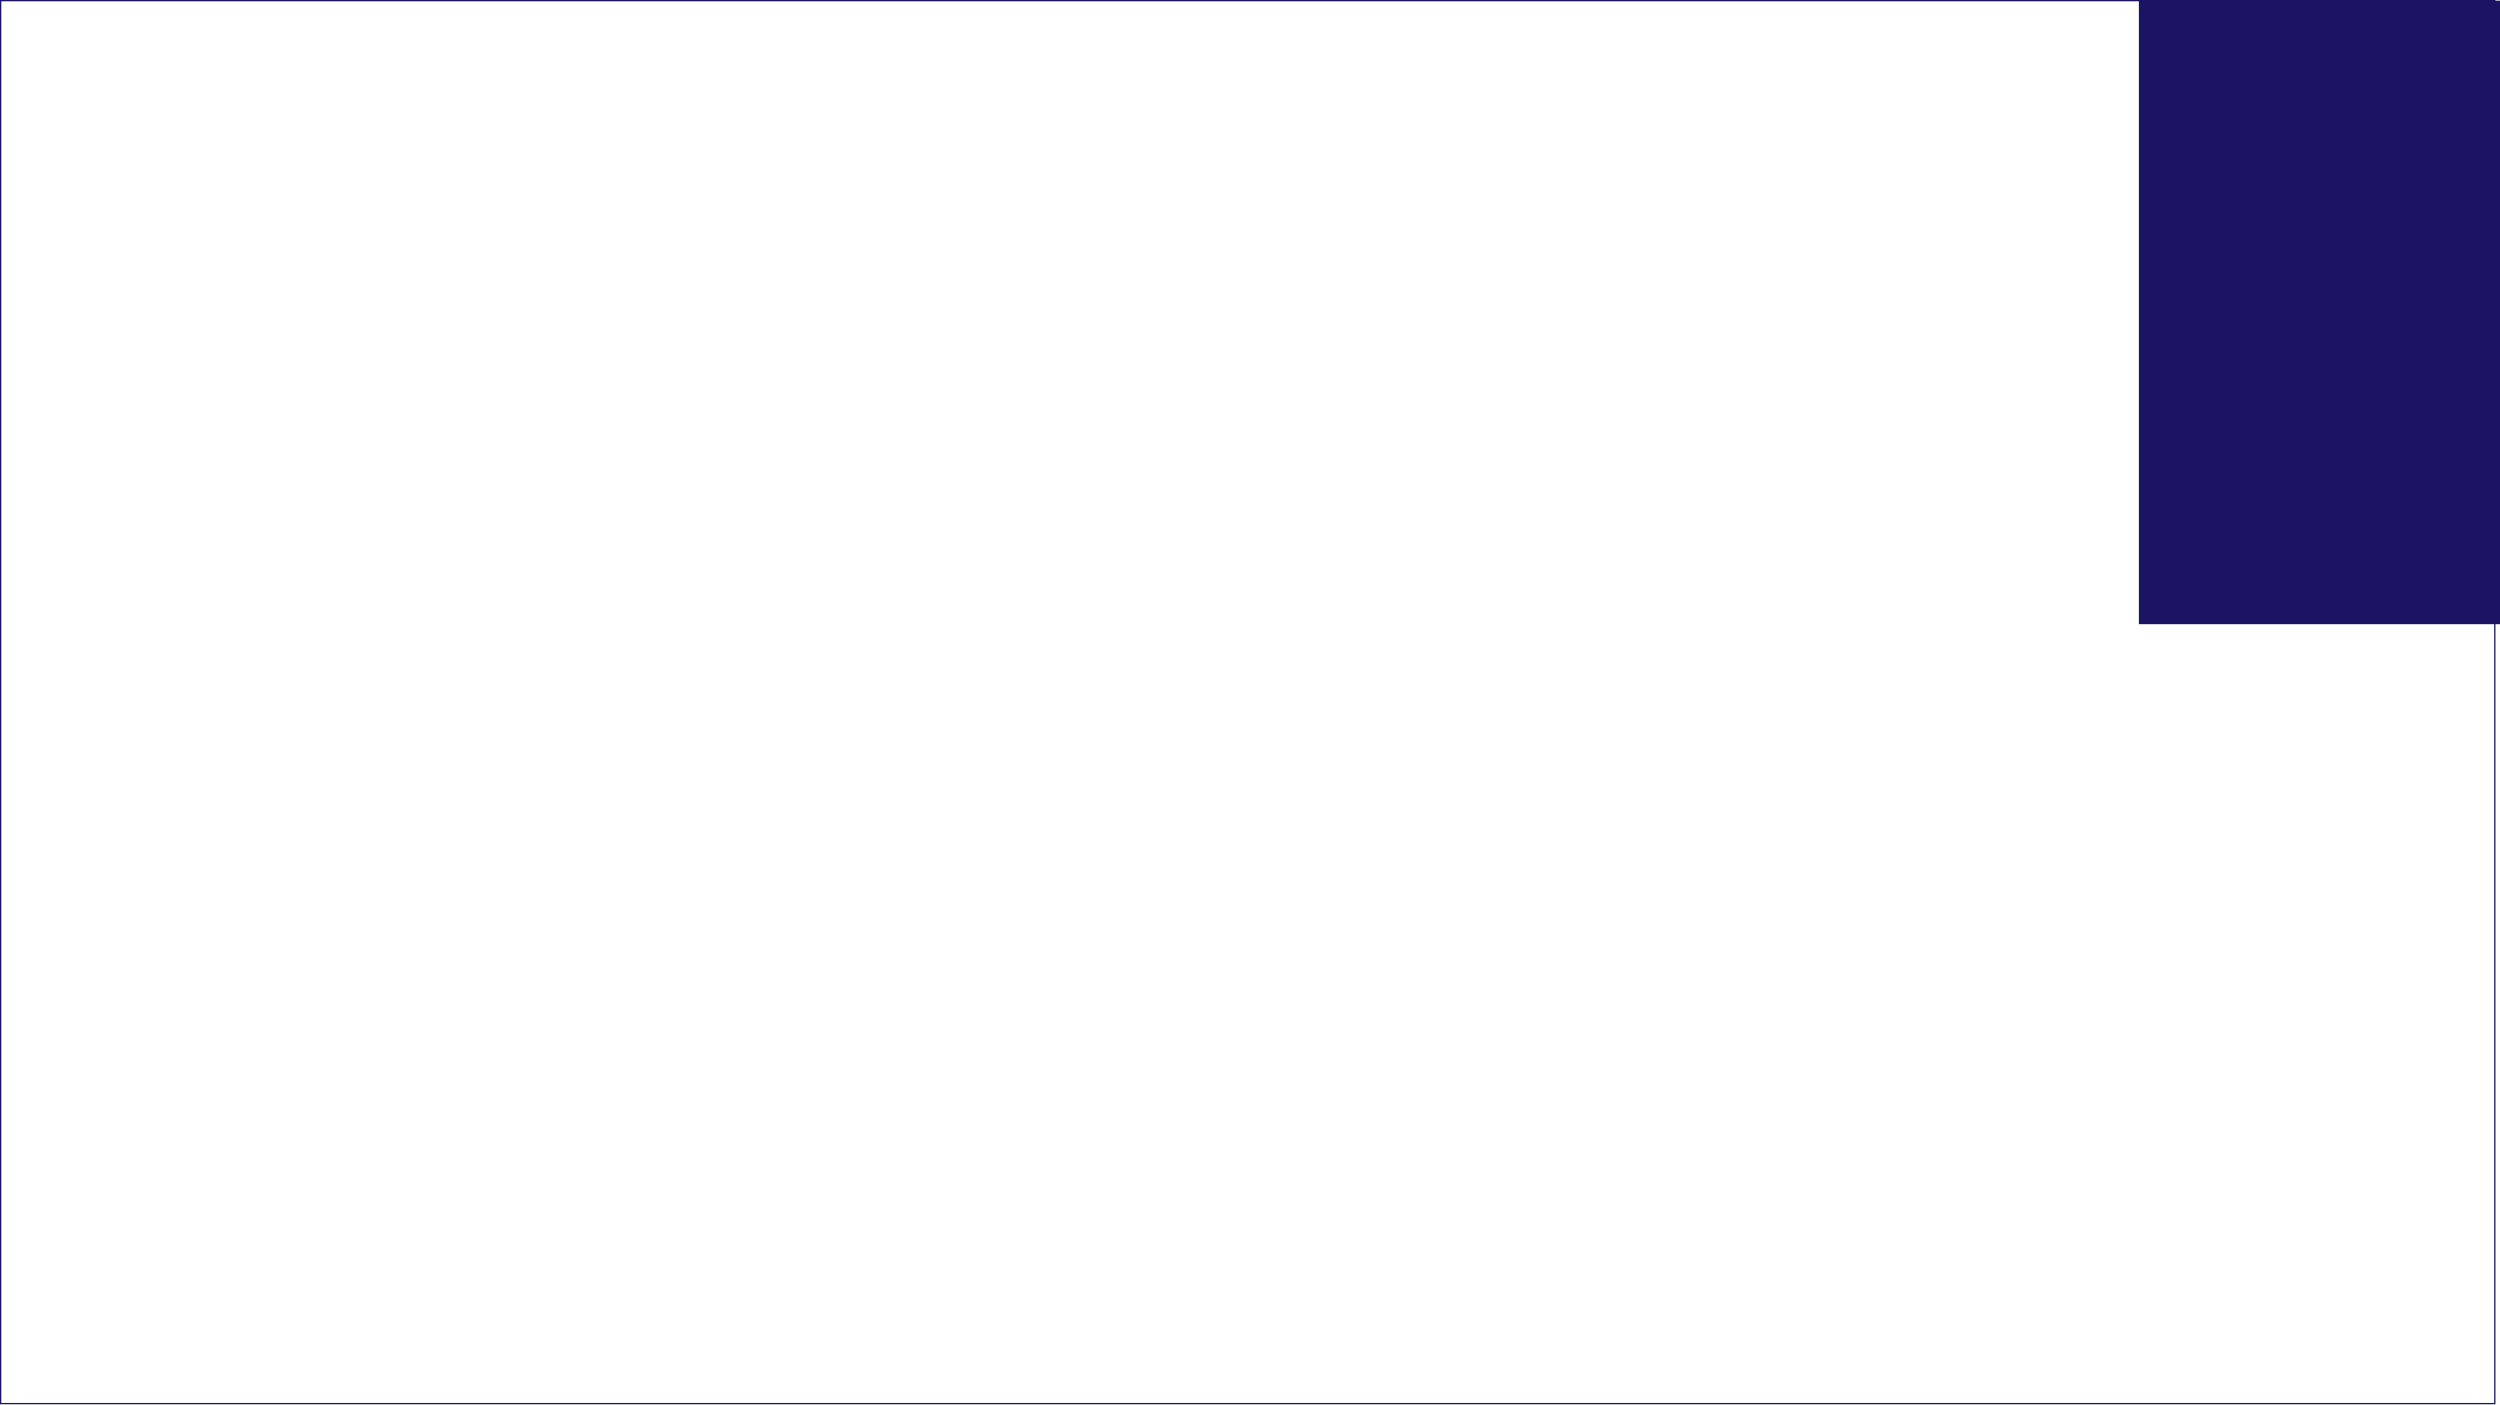
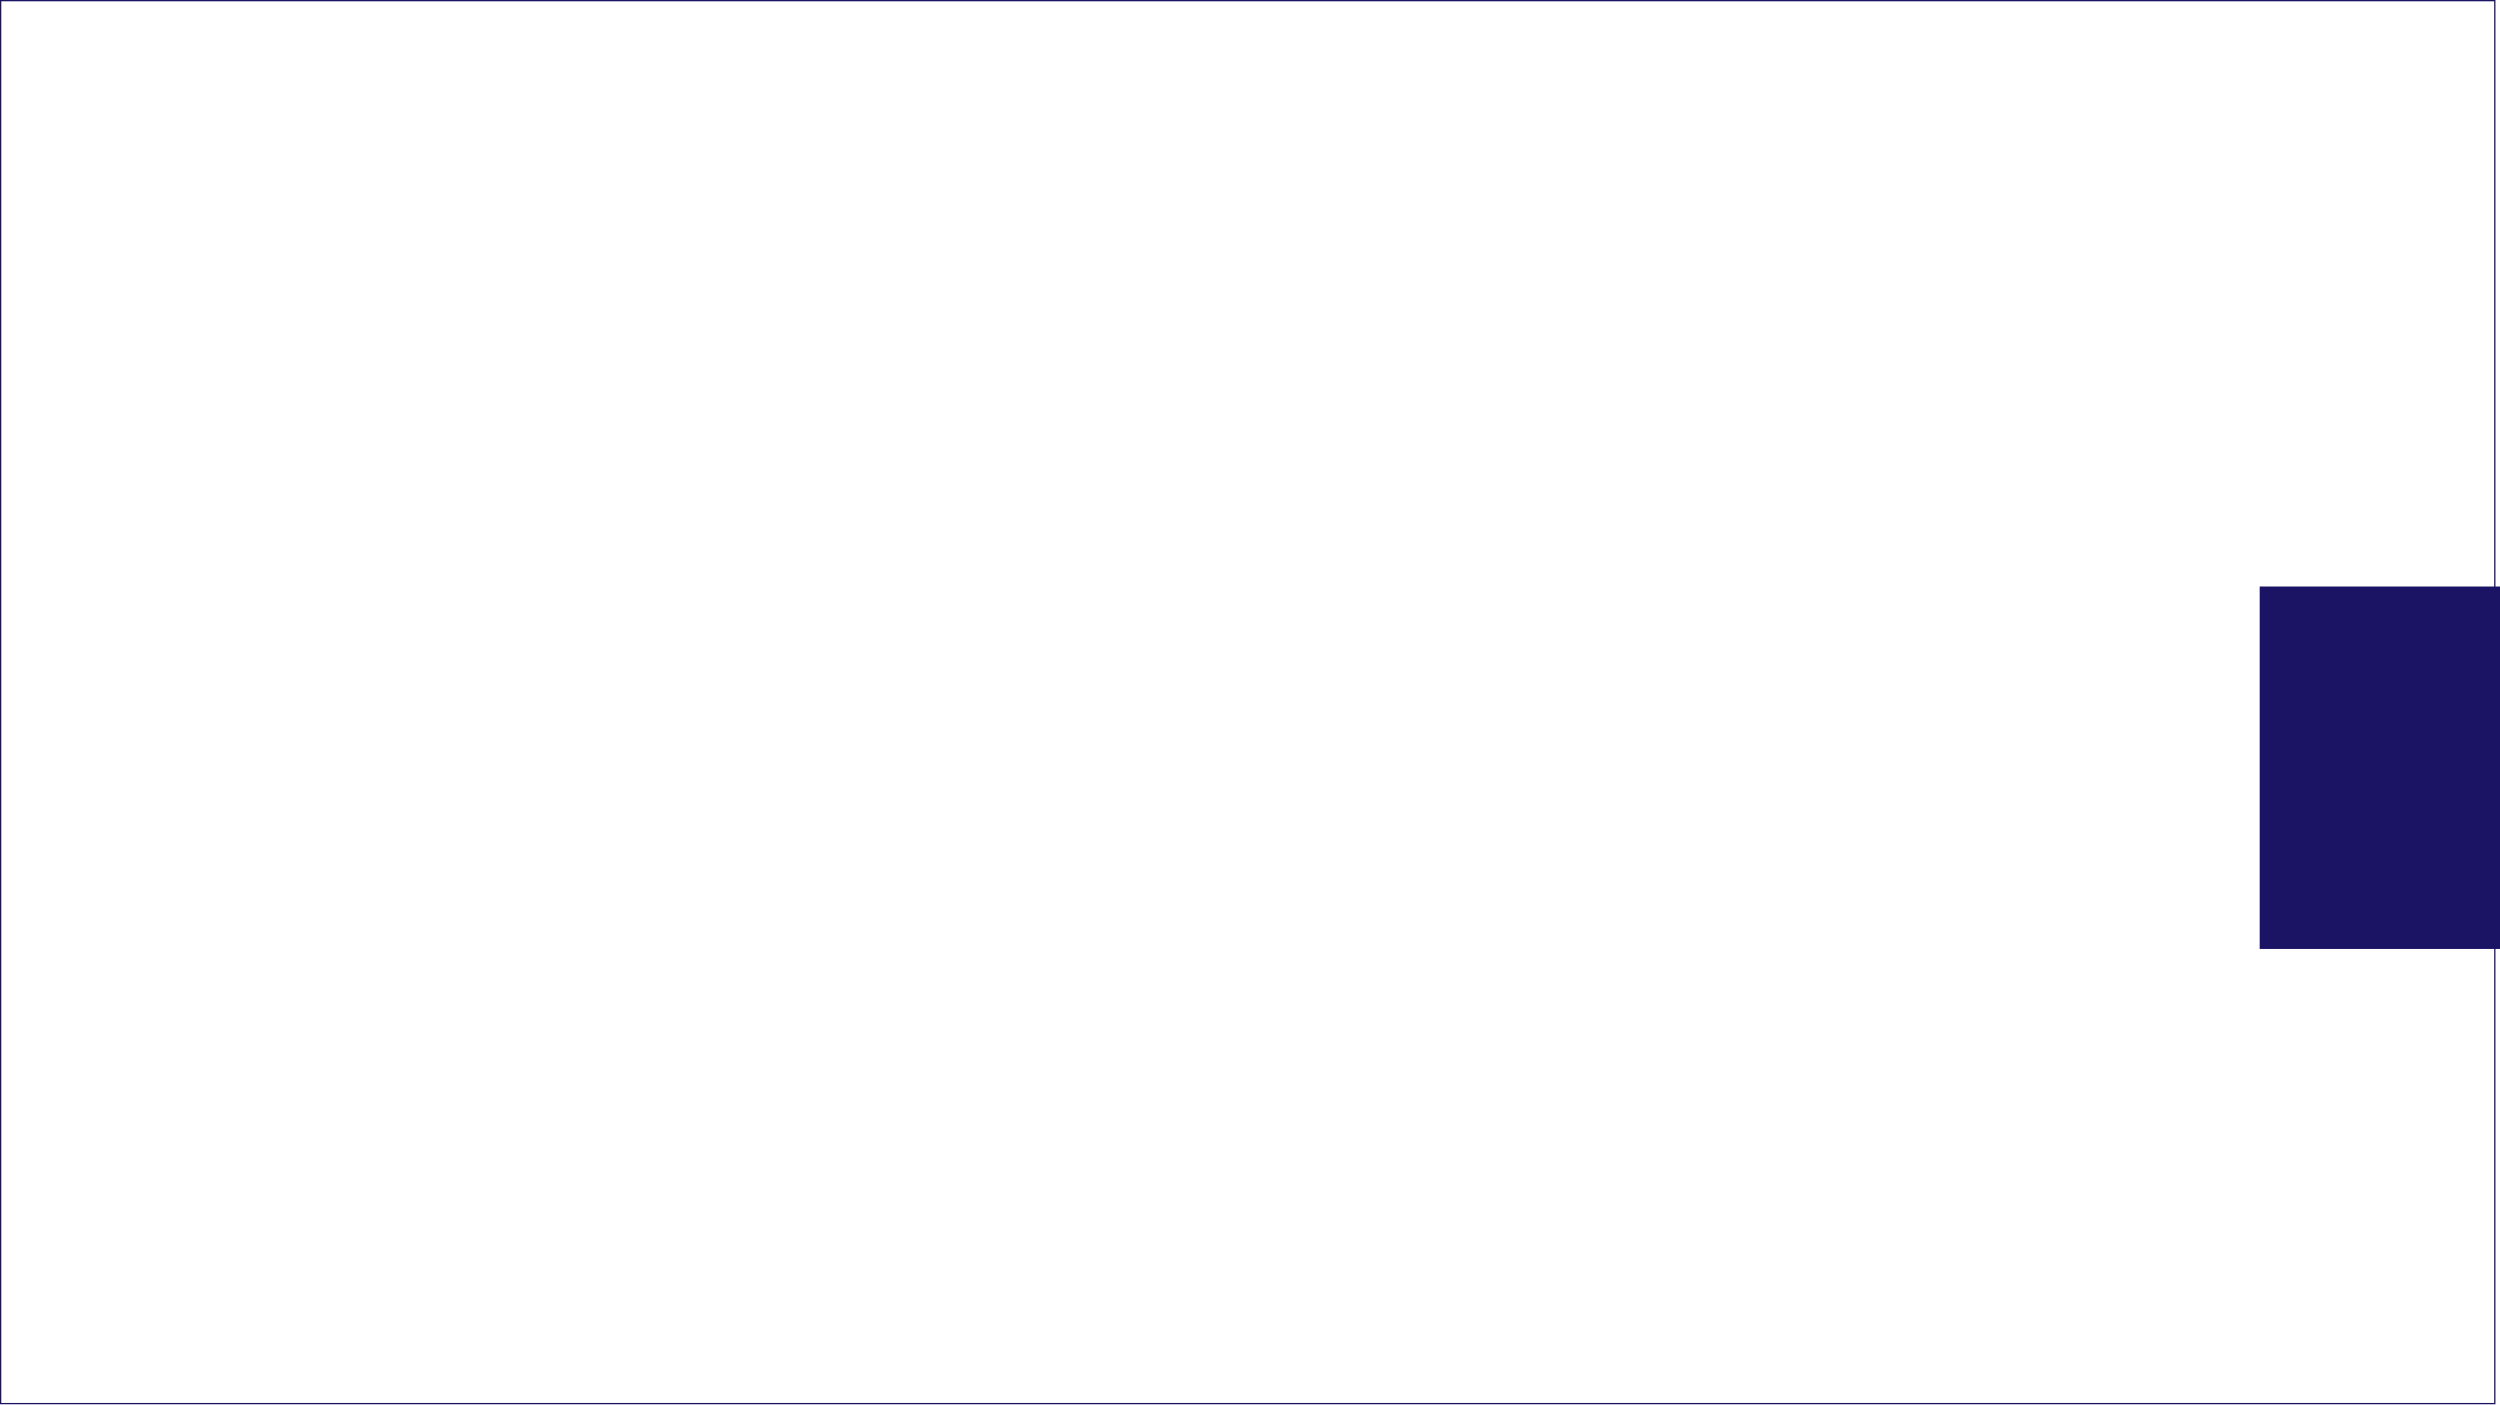
<svg xmlns="http://www.w3.org/2000/svg" width="1924.5" height="1081" viewBox="0 0 1924.5 1081">
-   <rect x="1646.5" y="0.5" width="278" height="480" style="fill:#1b1464" />
+   <rect x="1739.5" y="451.5" width="185" height="279" style="fill:#1b1464" />
  <rect x="0.5" y="0.5" width="1920" height="1080" style="fill:none;stroke:#1b1464;stroke-miterlimit:10" />
</svg>
